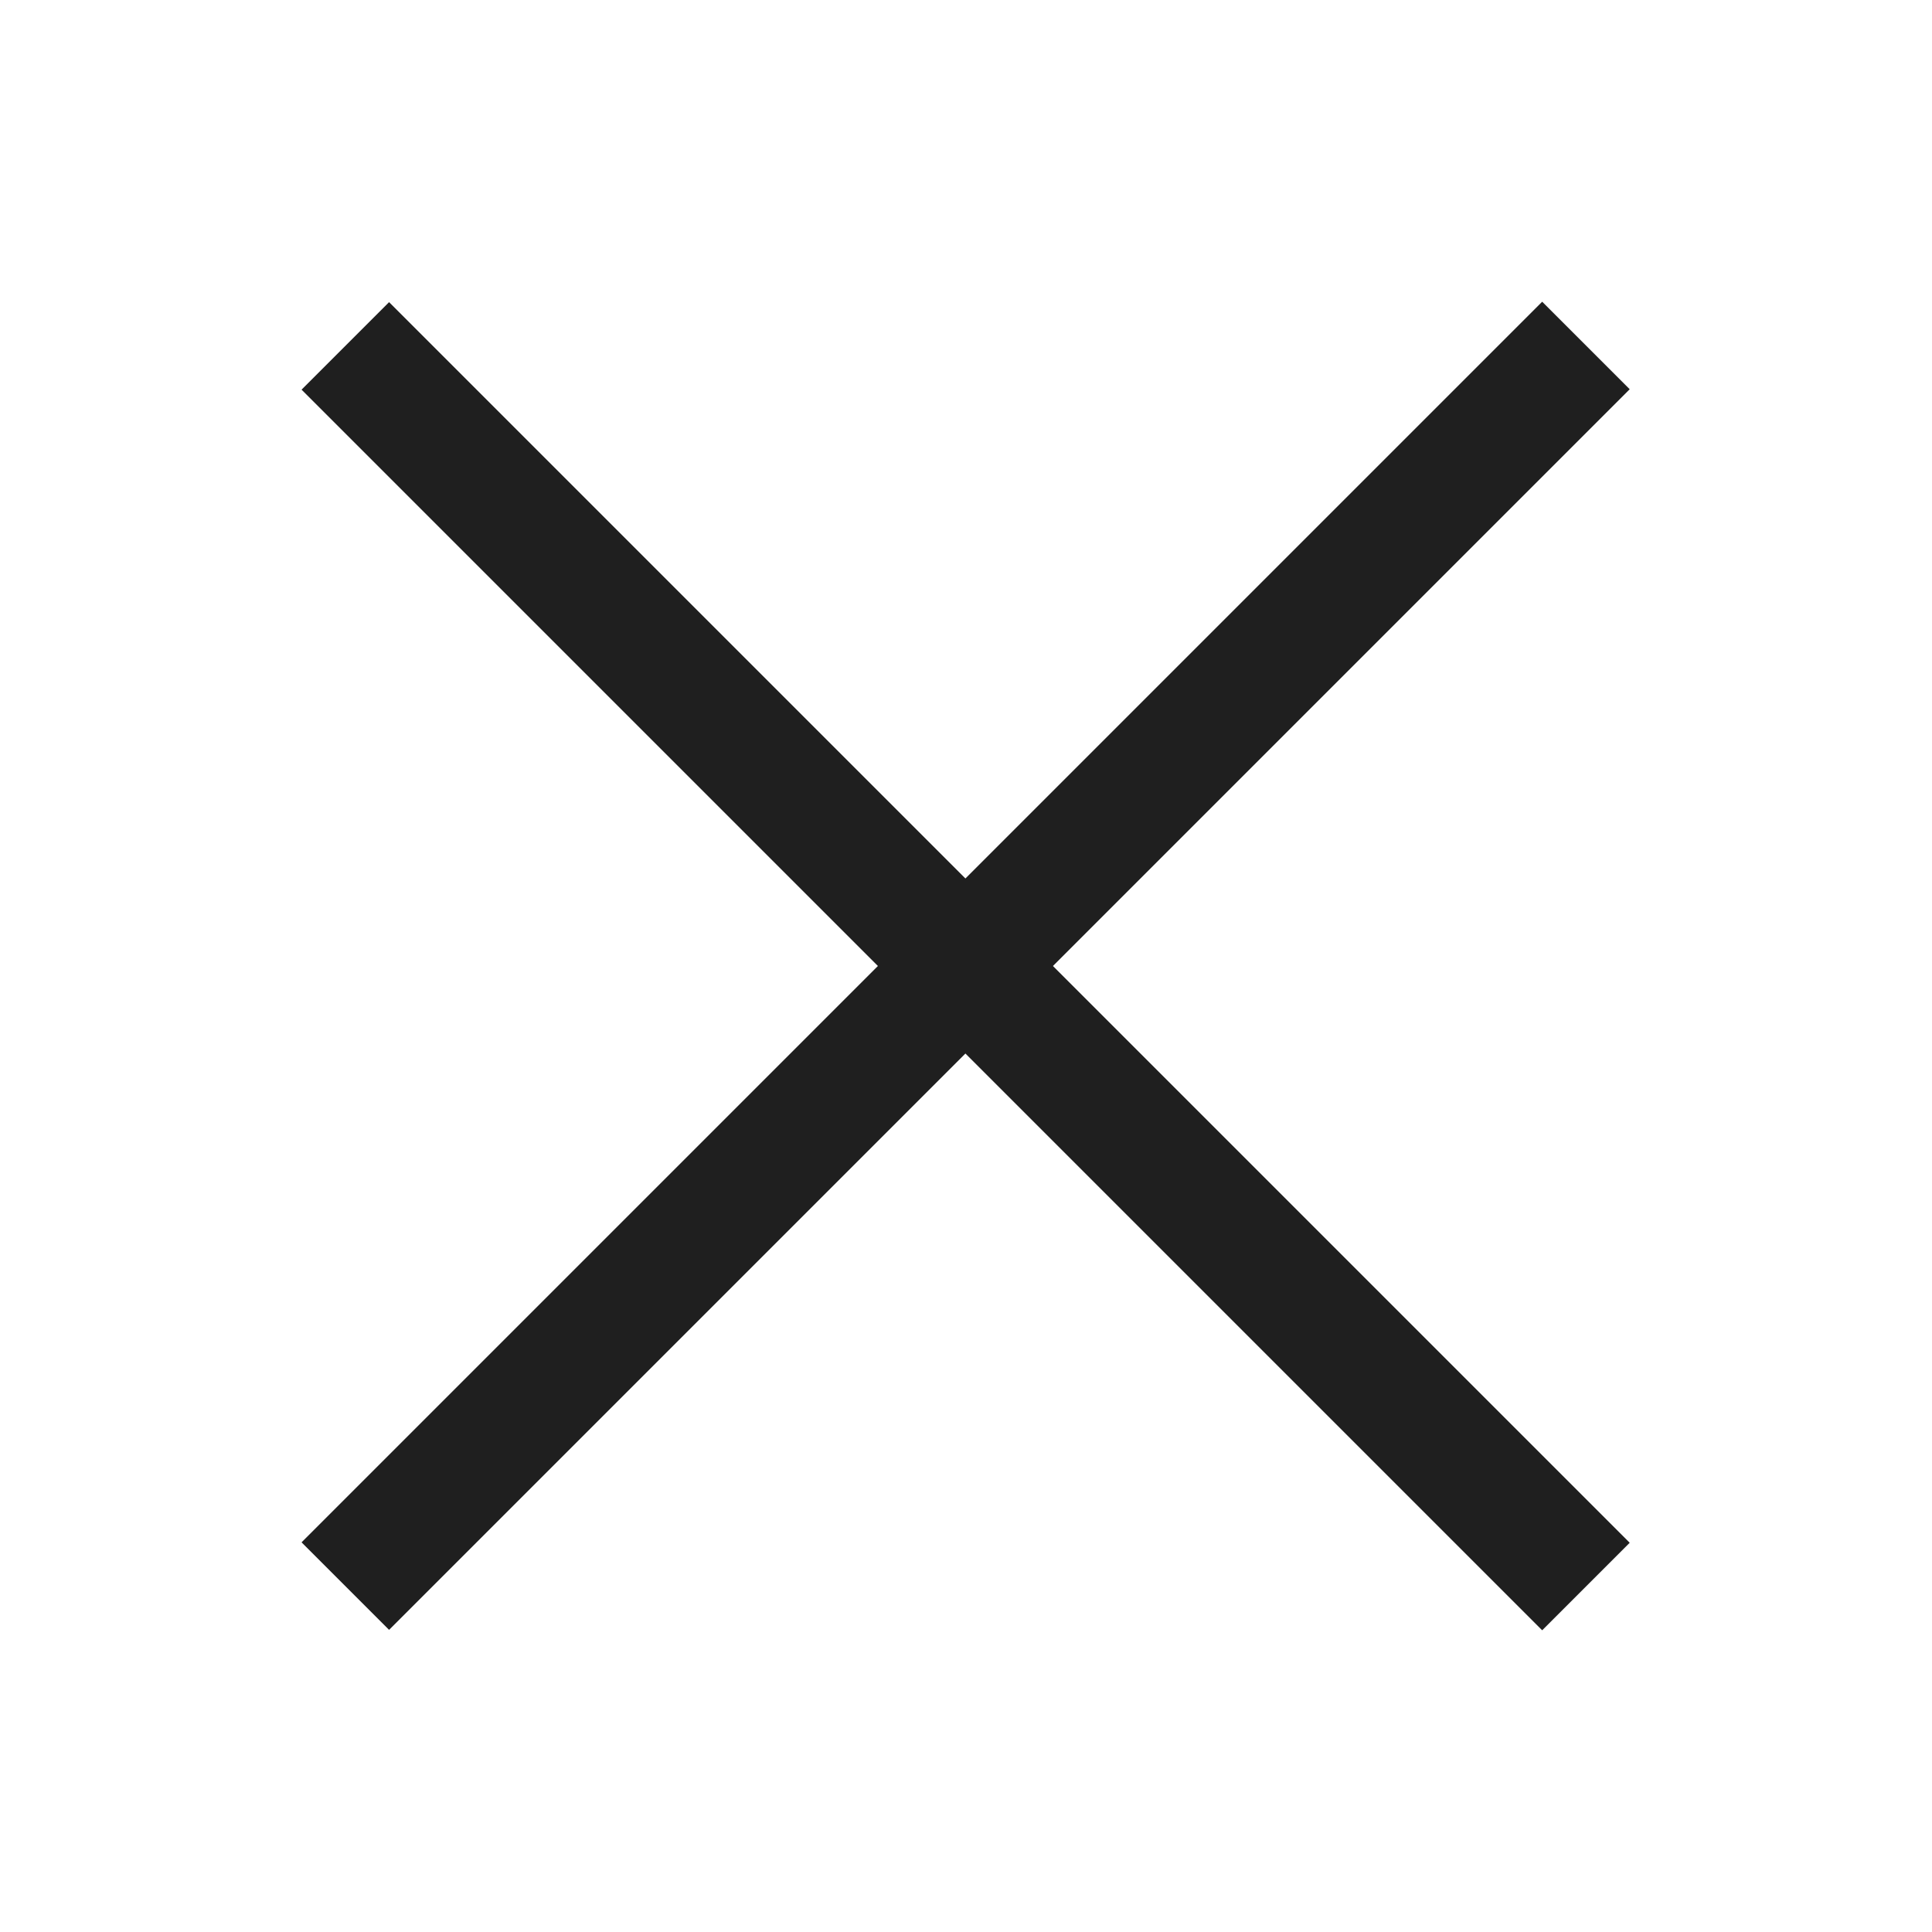
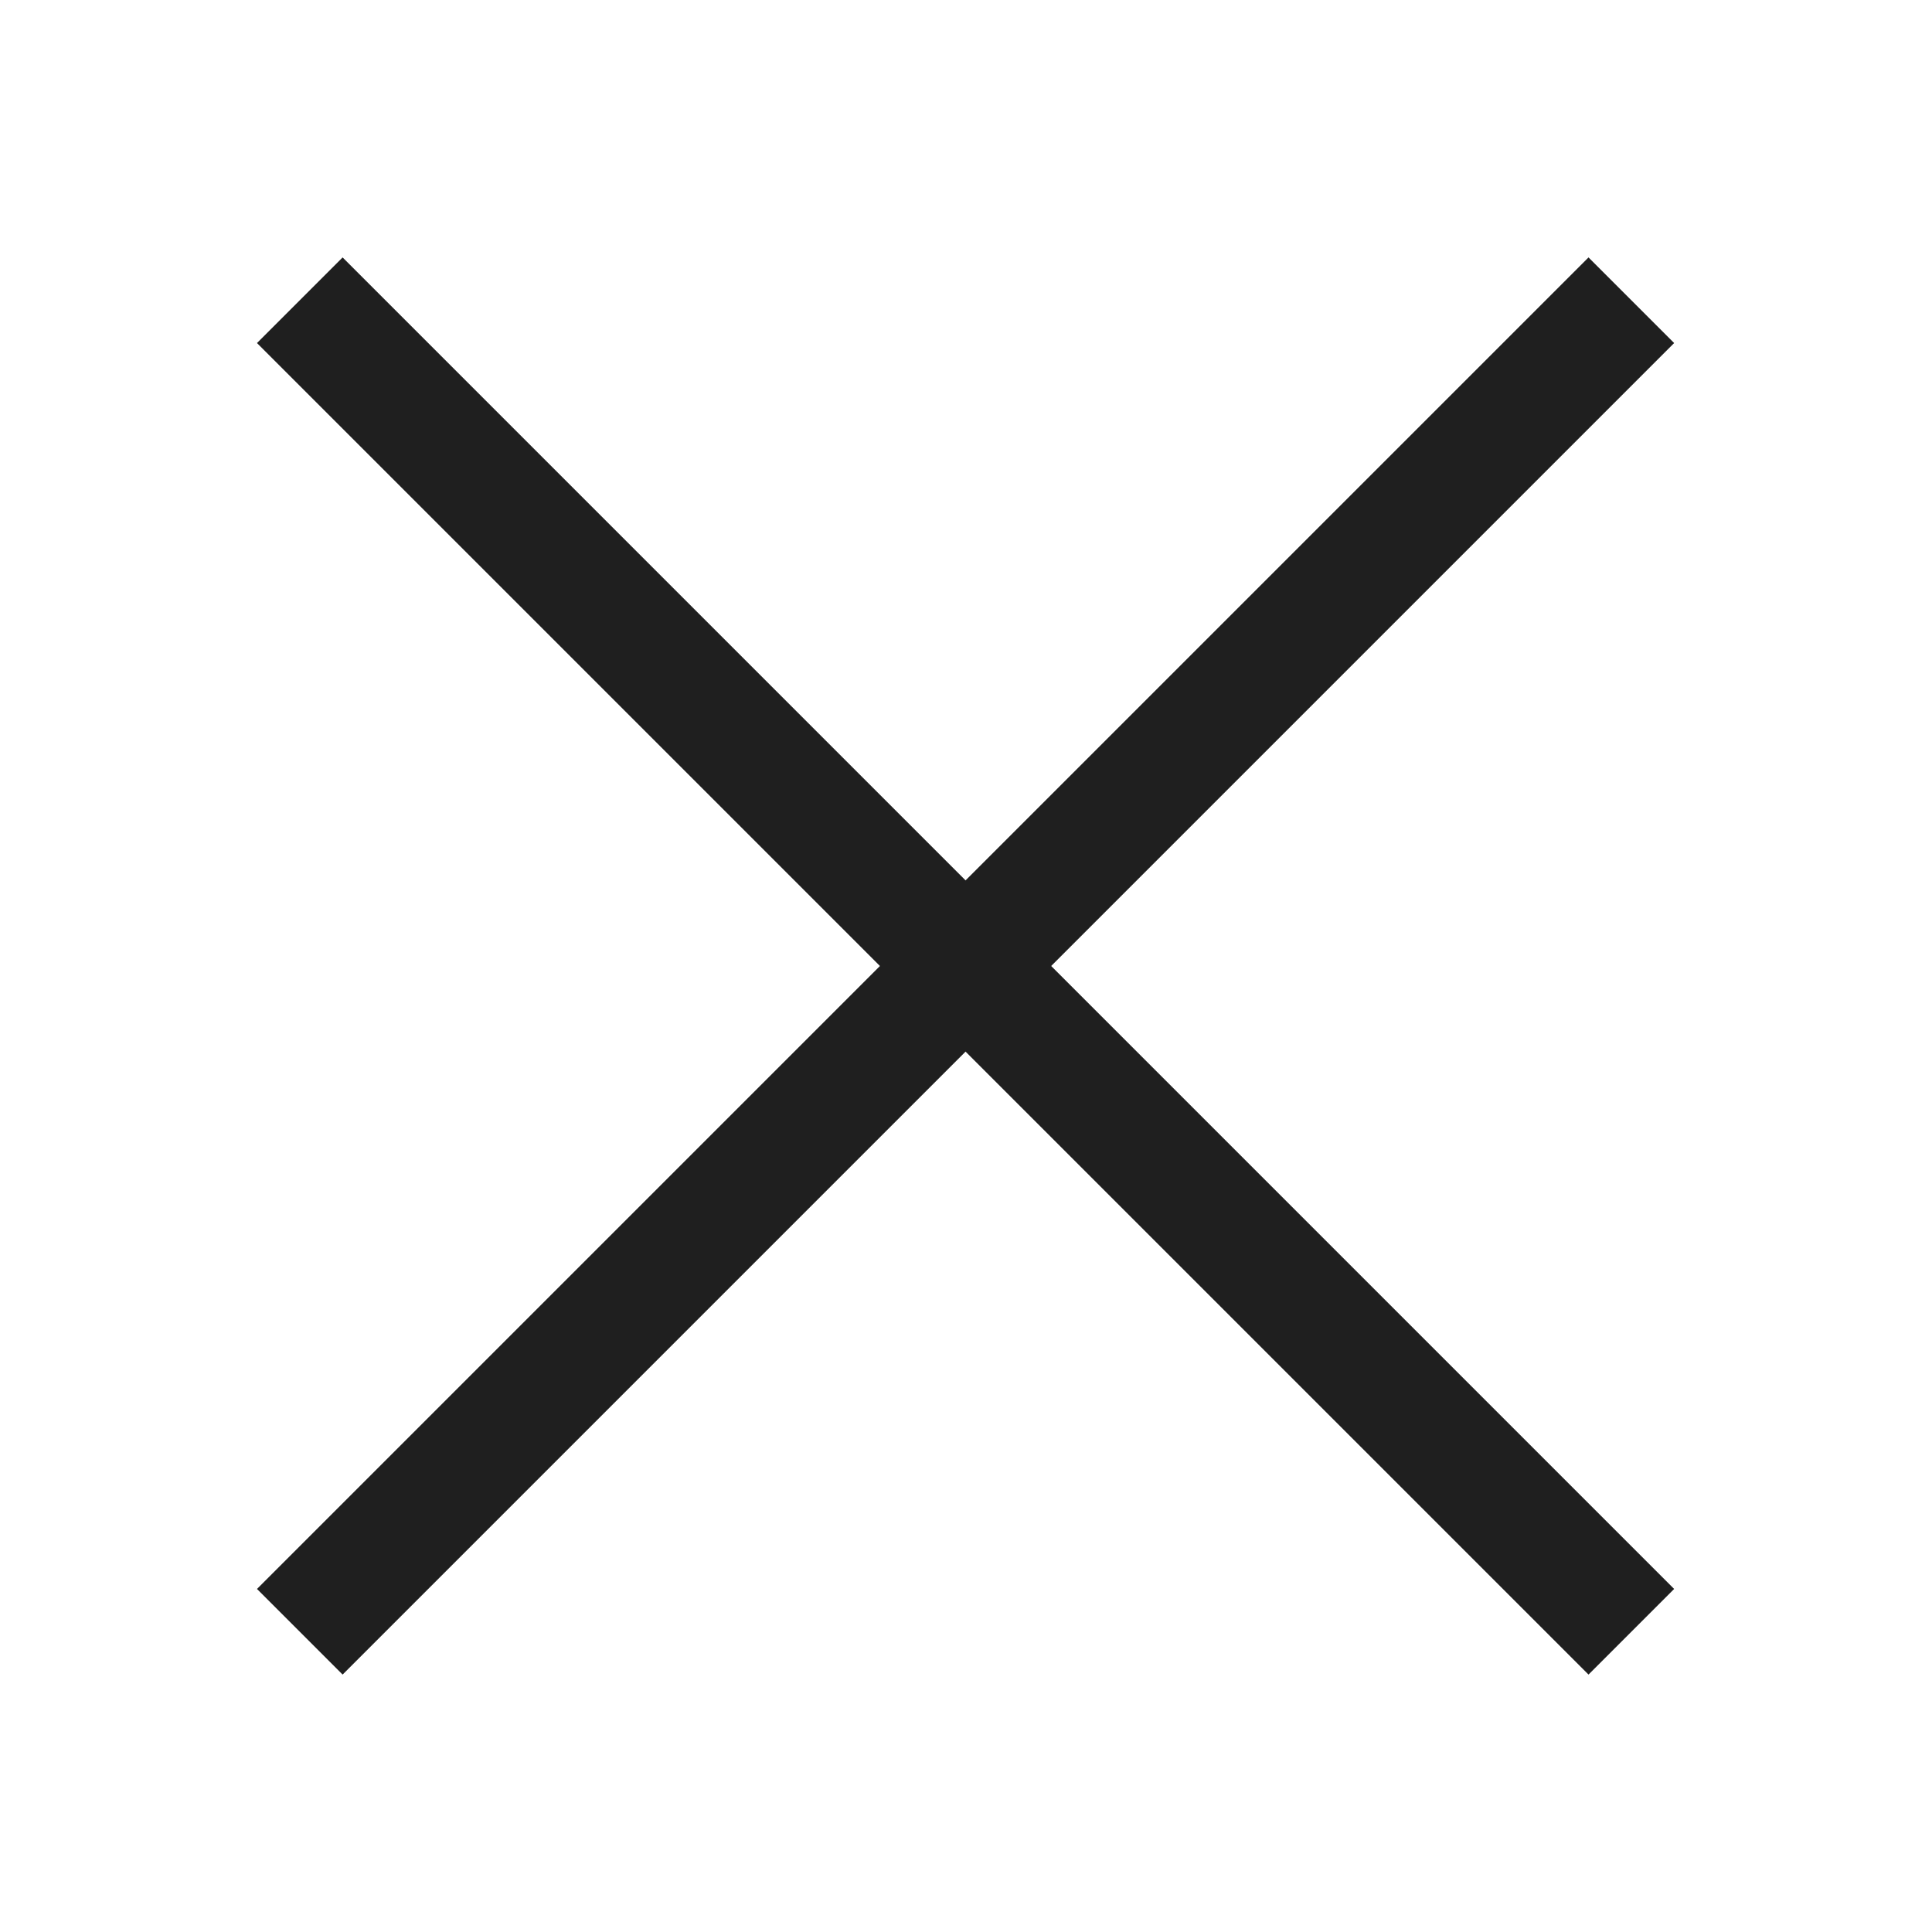
- <svg xmlns="http://www.w3.org/2000/svg" viewBox="0 0 32 32">
+ <svg xmlns="http://www.w3.org/2000/svg" viewBox="0 0 15 15">
  <defs>
    <style>.a{fill:#1f1f1f;}</style>
  </defs>
-   <rect class="a" x="14.97" y="1.47" width="2.05" height="29.06" transform="translate(-6.63 16) rotate(-45)" />
-   <rect class="a" x="1.47" y="14.97" width="29.06" height="2.05" transform="translate(-6.63 16) rotate(-45)" />
+   <rect class="a" x="7.03" y="0.19" width="0.94" height="14.62" transform="translate(-3.11 7.5) rotate(-45)" />
+   <rect class="a" x="0.19" y="7.03" width="14.62" height="0.94" transform="translate(-3.11 7.5) rotate(-45)" />
</svg>
